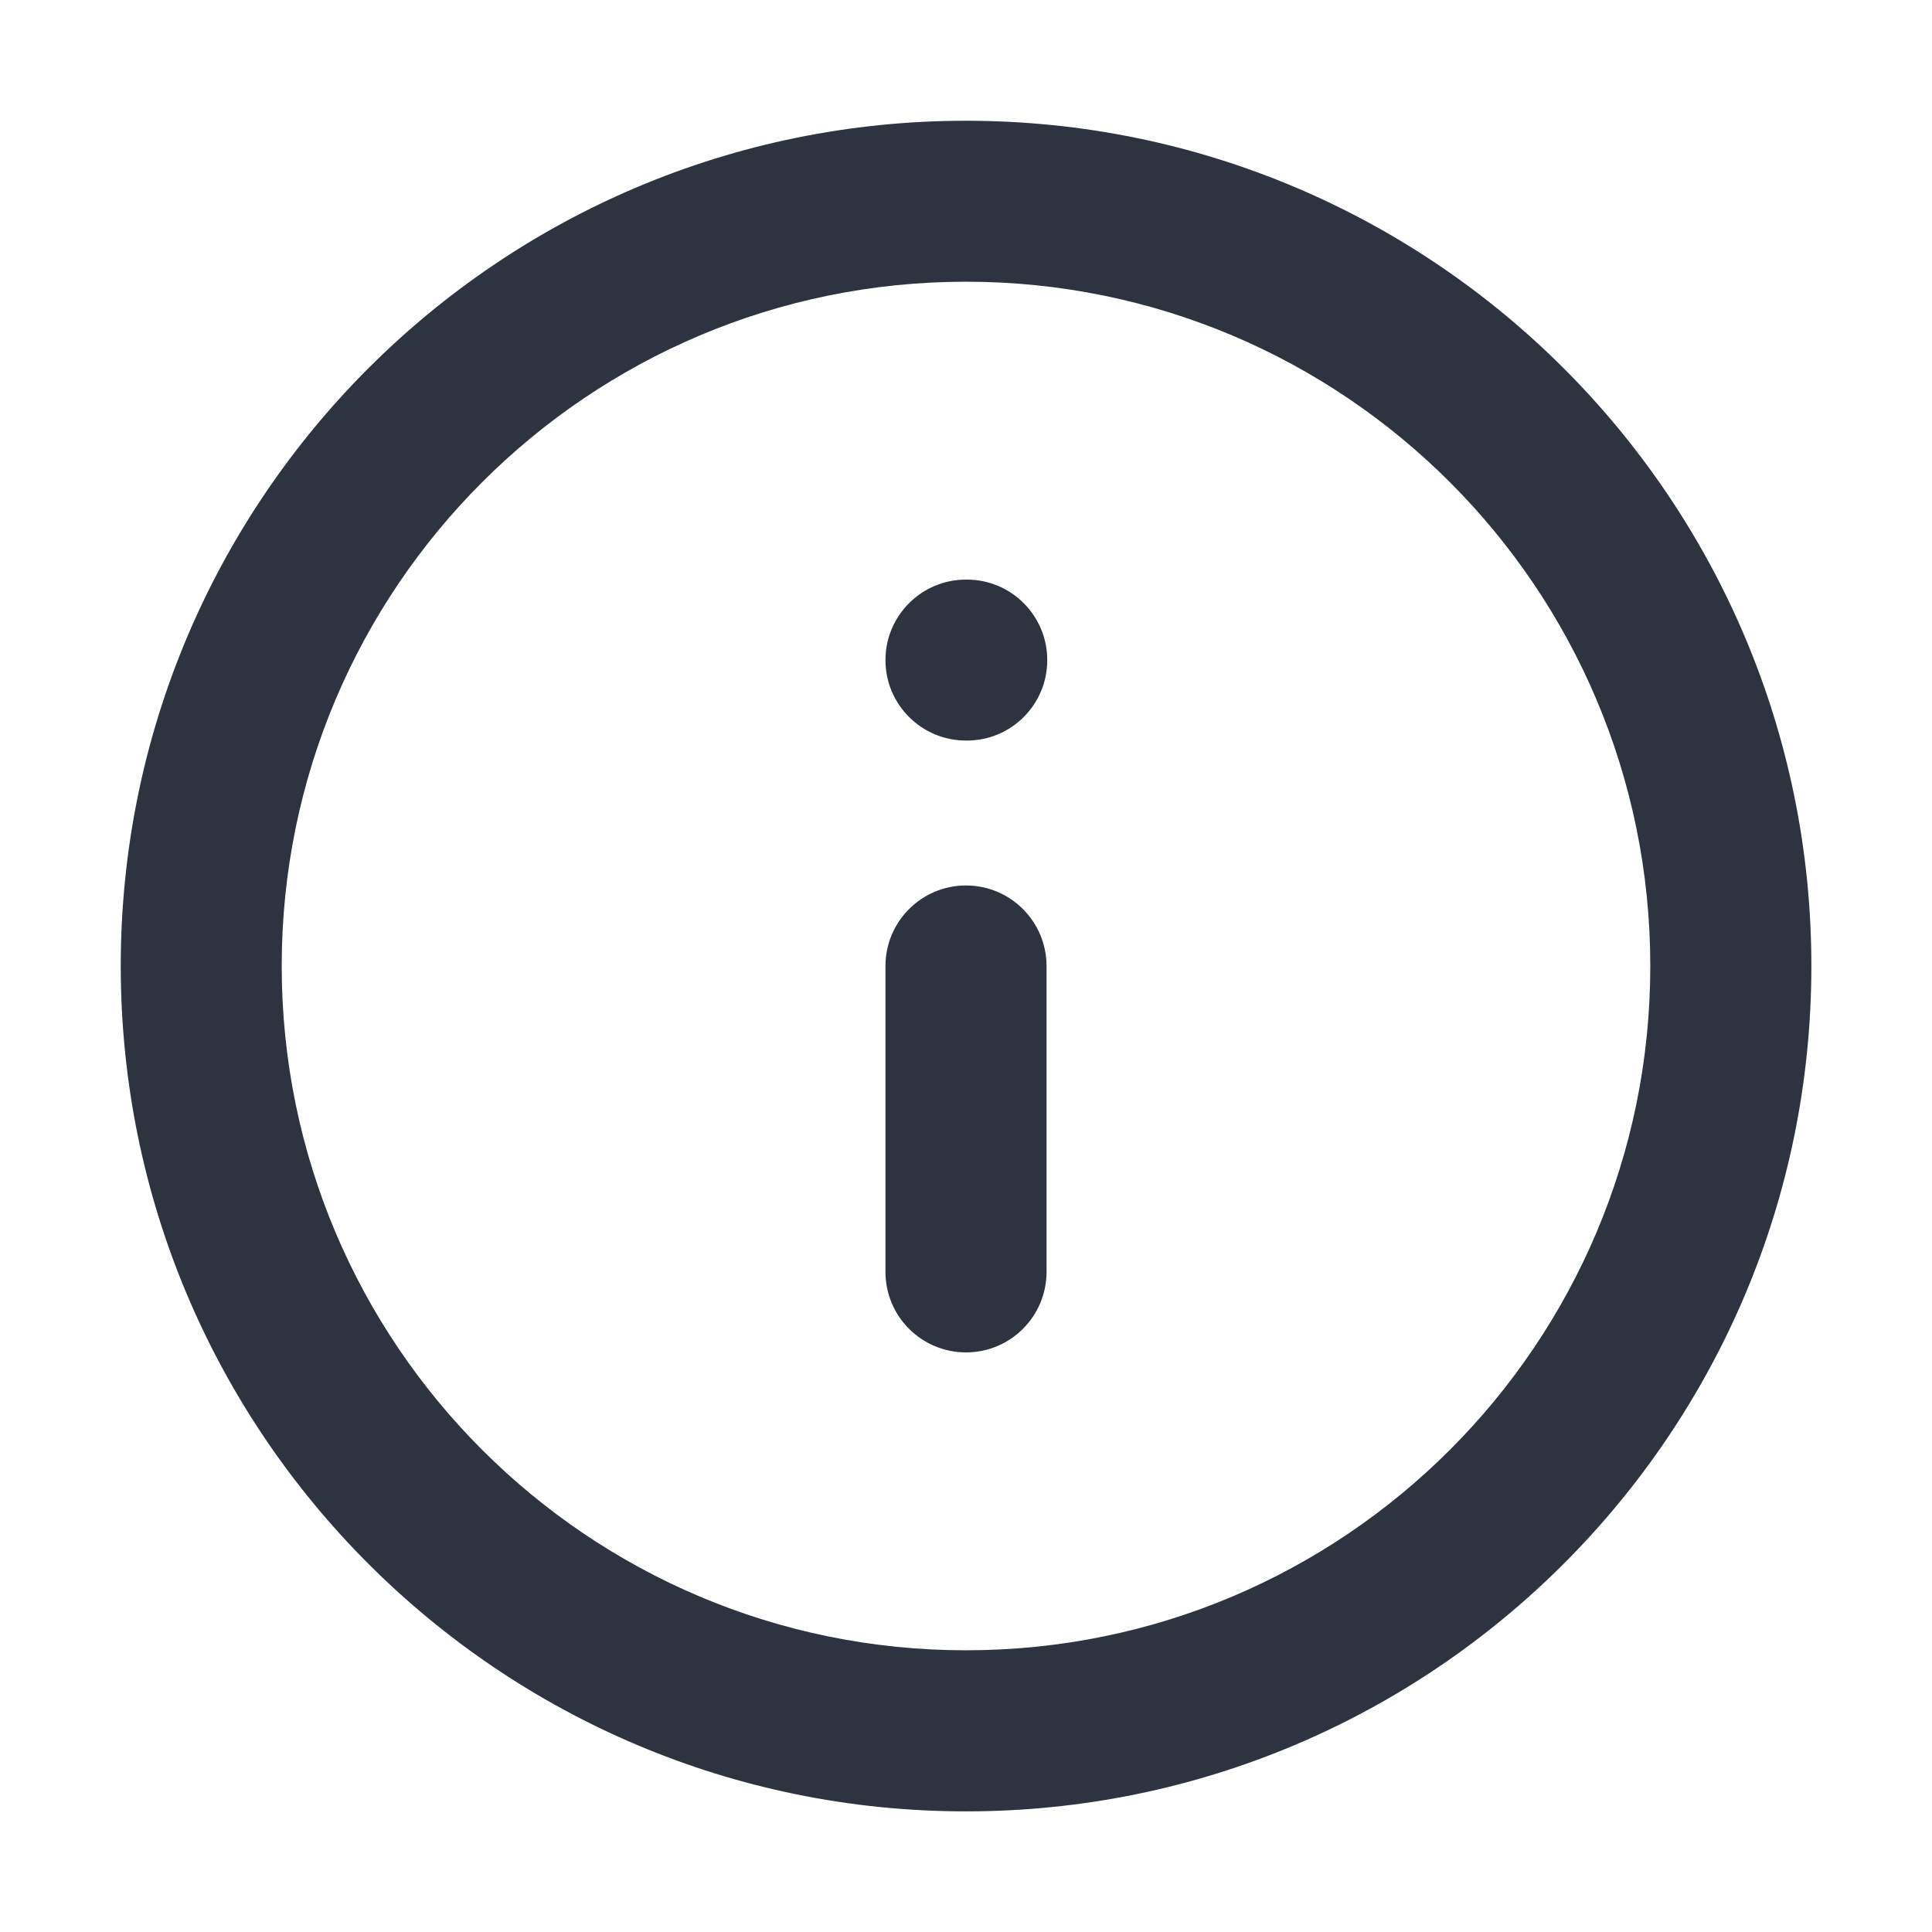
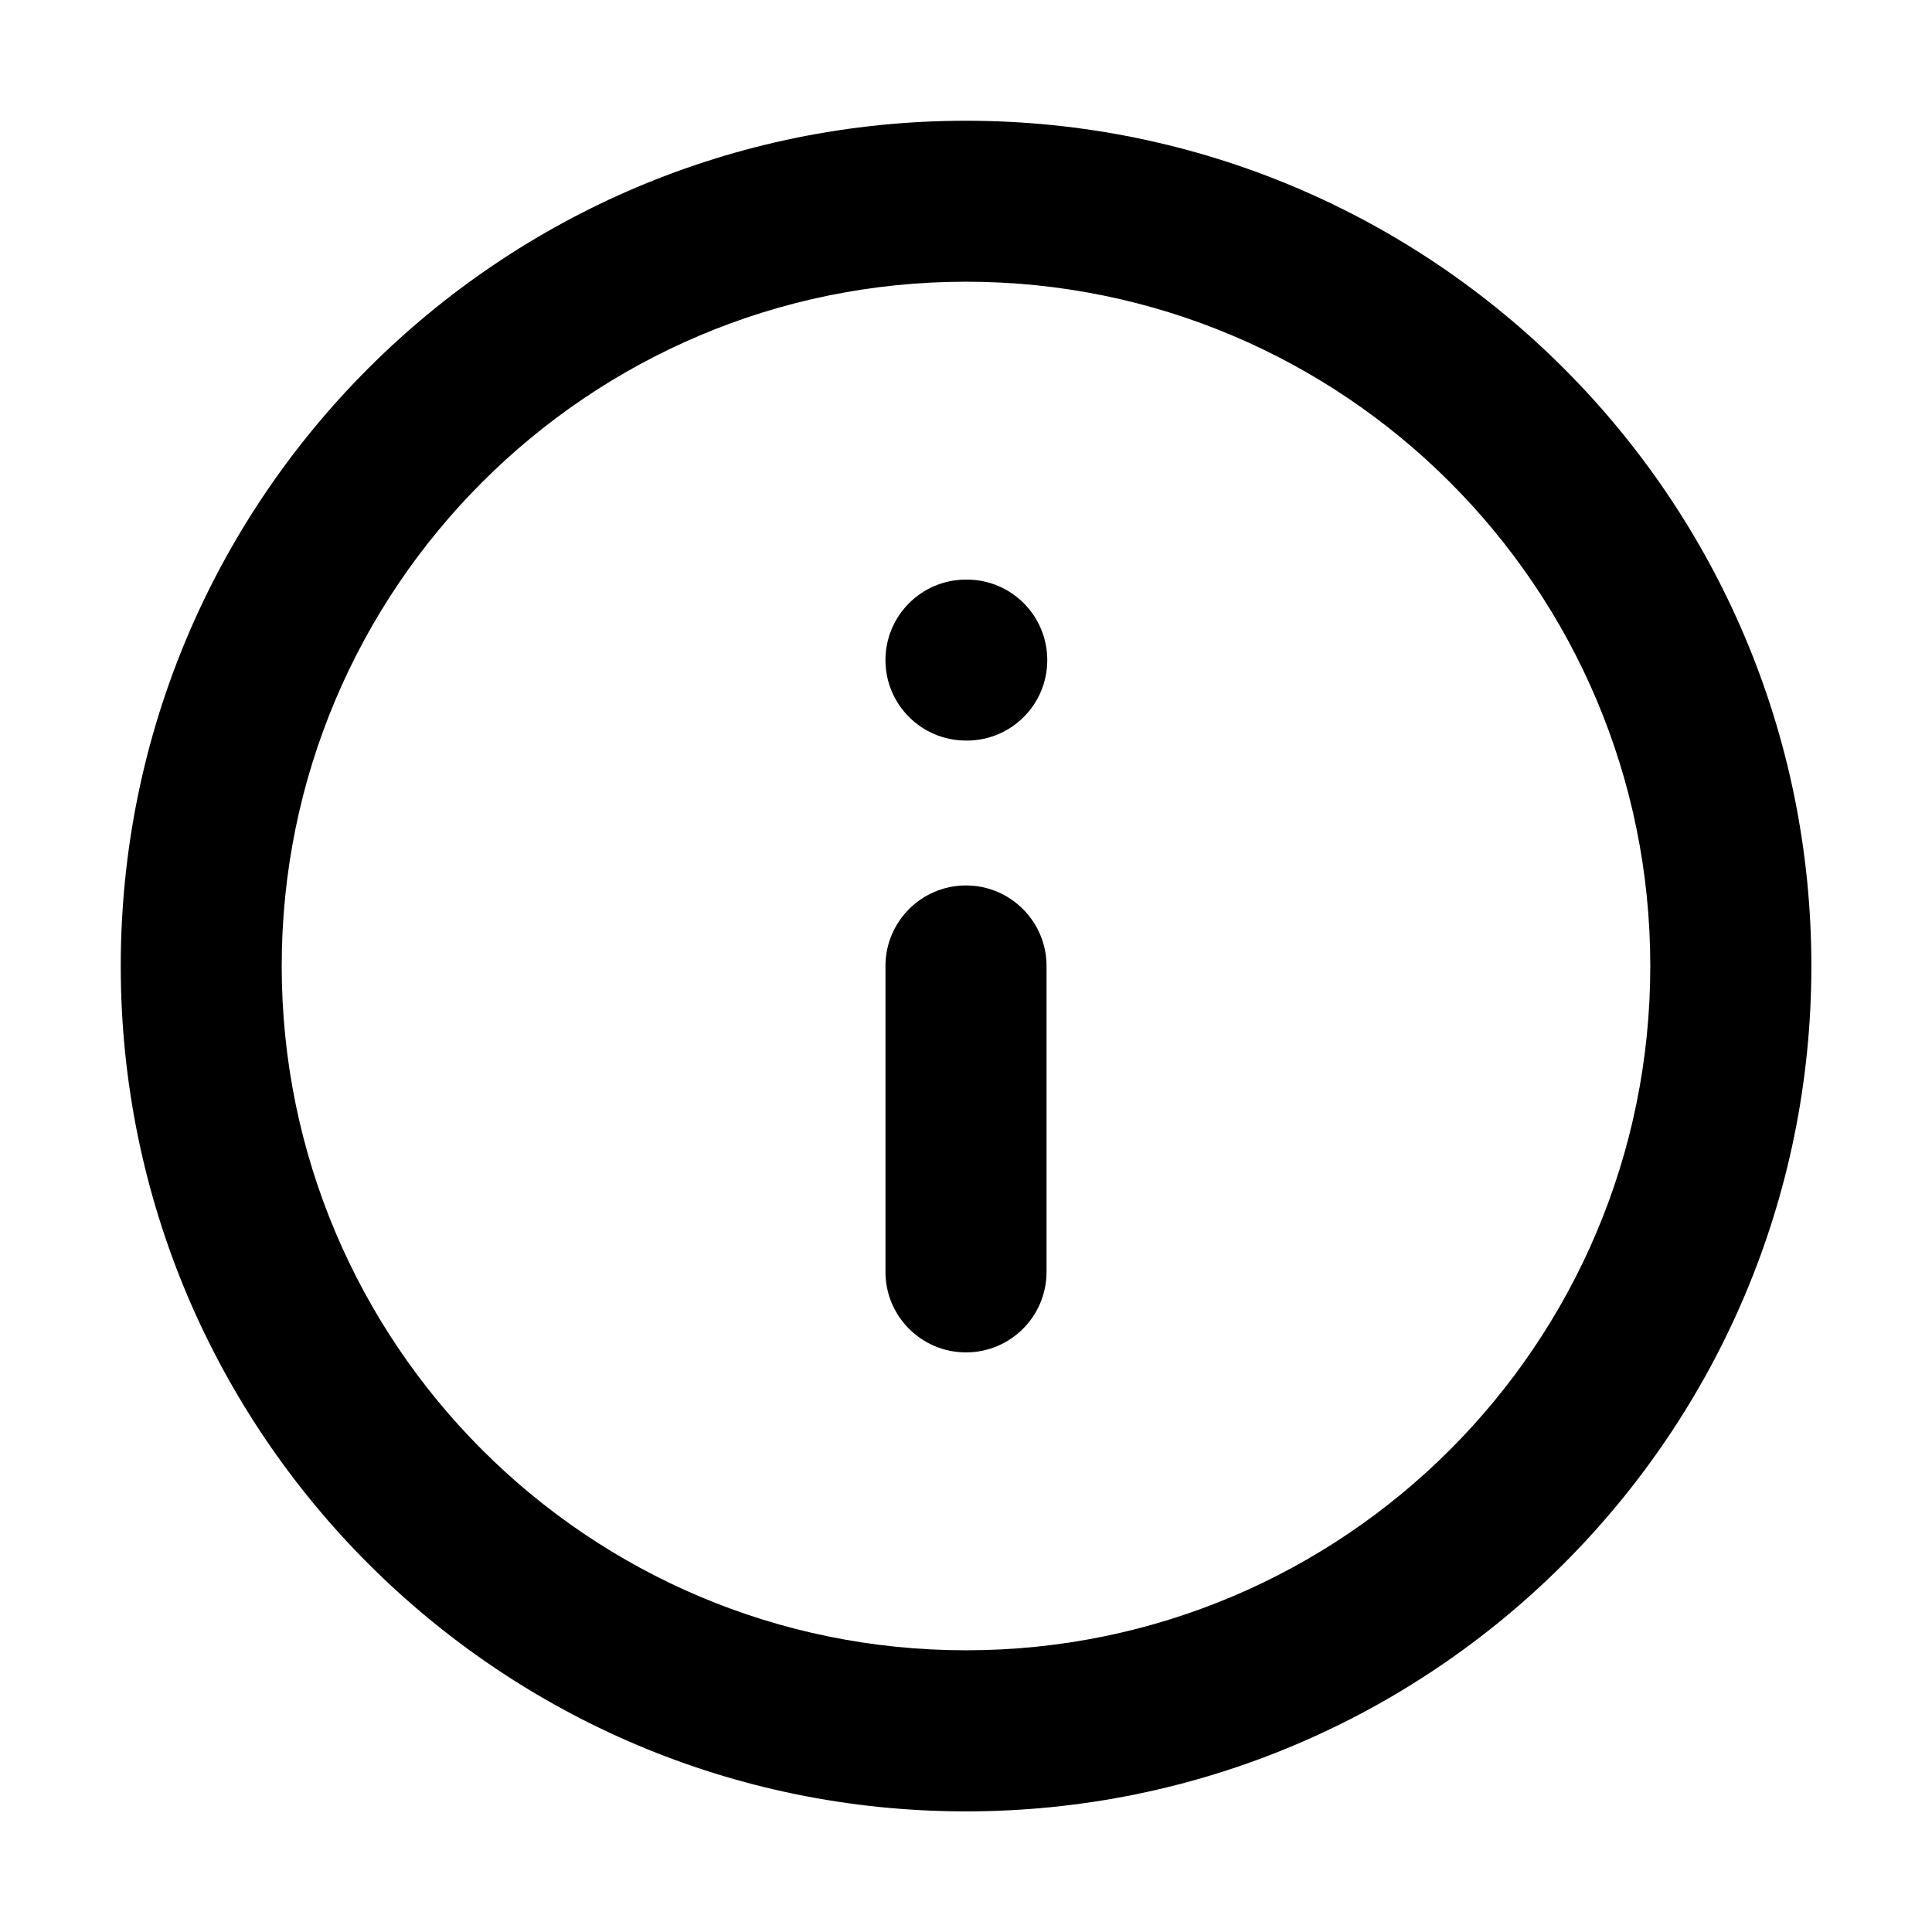
- <svg xmlns="http://www.w3.org/2000/svg" width="16" height="16" viewBox="0 0 16 16" fill="none">
-   <path fill-rule="evenodd" clip-rule="evenodd" d="M8 2.333C4.871 2.333 2.333 4.871 2.333 8C2.333 11.13 4.871 13.667 8 13.667C11.13 13.667 13.667 11.13 13.667 8C13.667 4.871 11.13 2.333 8 2.333ZM1 8C1 4.134 4.134 1 8 1C11.866 1 15.001 4.134 15.001 8C15.001 11.866 11.866 15.001 8 15.001C4.134 15.001 1 11.866 1 8ZM8 7.333C8.368 7.333 8.667 7.632 8.667 8V10.533C8.667 10.902 8.368 11.2 8 11.2C7.632 11.2 7.333 10.902 7.333 10.533V8C7.333 7.632 7.632 7.333 8 7.333ZM8 4.8C7.632 4.8 7.333 5.098 7.333 5.467C7.333 5.835 7.632 6.133 8 6.133H8.007C8.375 6.133 8.673 5.835 8.673 5.467C8.673 5.098 8.375 4.8 8.007 4.8H8Z" fill="#2D3440" />
+ <svg xmlns="http://www.w3.org/2000/svg" class="info-icon" width="16" height="16" viewBox="0 0 16 16" aria-hidden="true" focusable="false" fill="currentColor">
+   <path fill-rule="evenodd" clip-rule="evenodd" d="M8 2.333C4.871 2.333 2.333 4.871 2.333 8C2.333 11.13 4.871 13.667 8 13.667C11.13 13.667 13.667 11.13 13.667 8C13.667 4.871 11.13 2.333 8 2.333ZM1 8C1 4.134 4.134 1 8 1C11.866 1 15.001 4.134 15.001 8C15.001 11.866 11.866 15.001 8 15.001C4.134 15.001 1 11.866 1 8ZM8 7.333C8.368 7.333 8.667 7.632 8.667 8V10.533C8.667 10.902 8.368 11.2 8 11.2C7.632 11.2 7.333 10.902 7.333 10.533V8C7.333 7.632 7.632 7.333 8 7.333ZM8 4.8C7.632 4.8 7.333 5.098 7.333 5.467C7.333 5.835 7.632 6.133 8 6.133H8.007C8.375 6.133 8.673 5.835 8.673 5.467C8.673 5.098 8.375 4.8 8.007 4.8H8Z" />
</svg>
